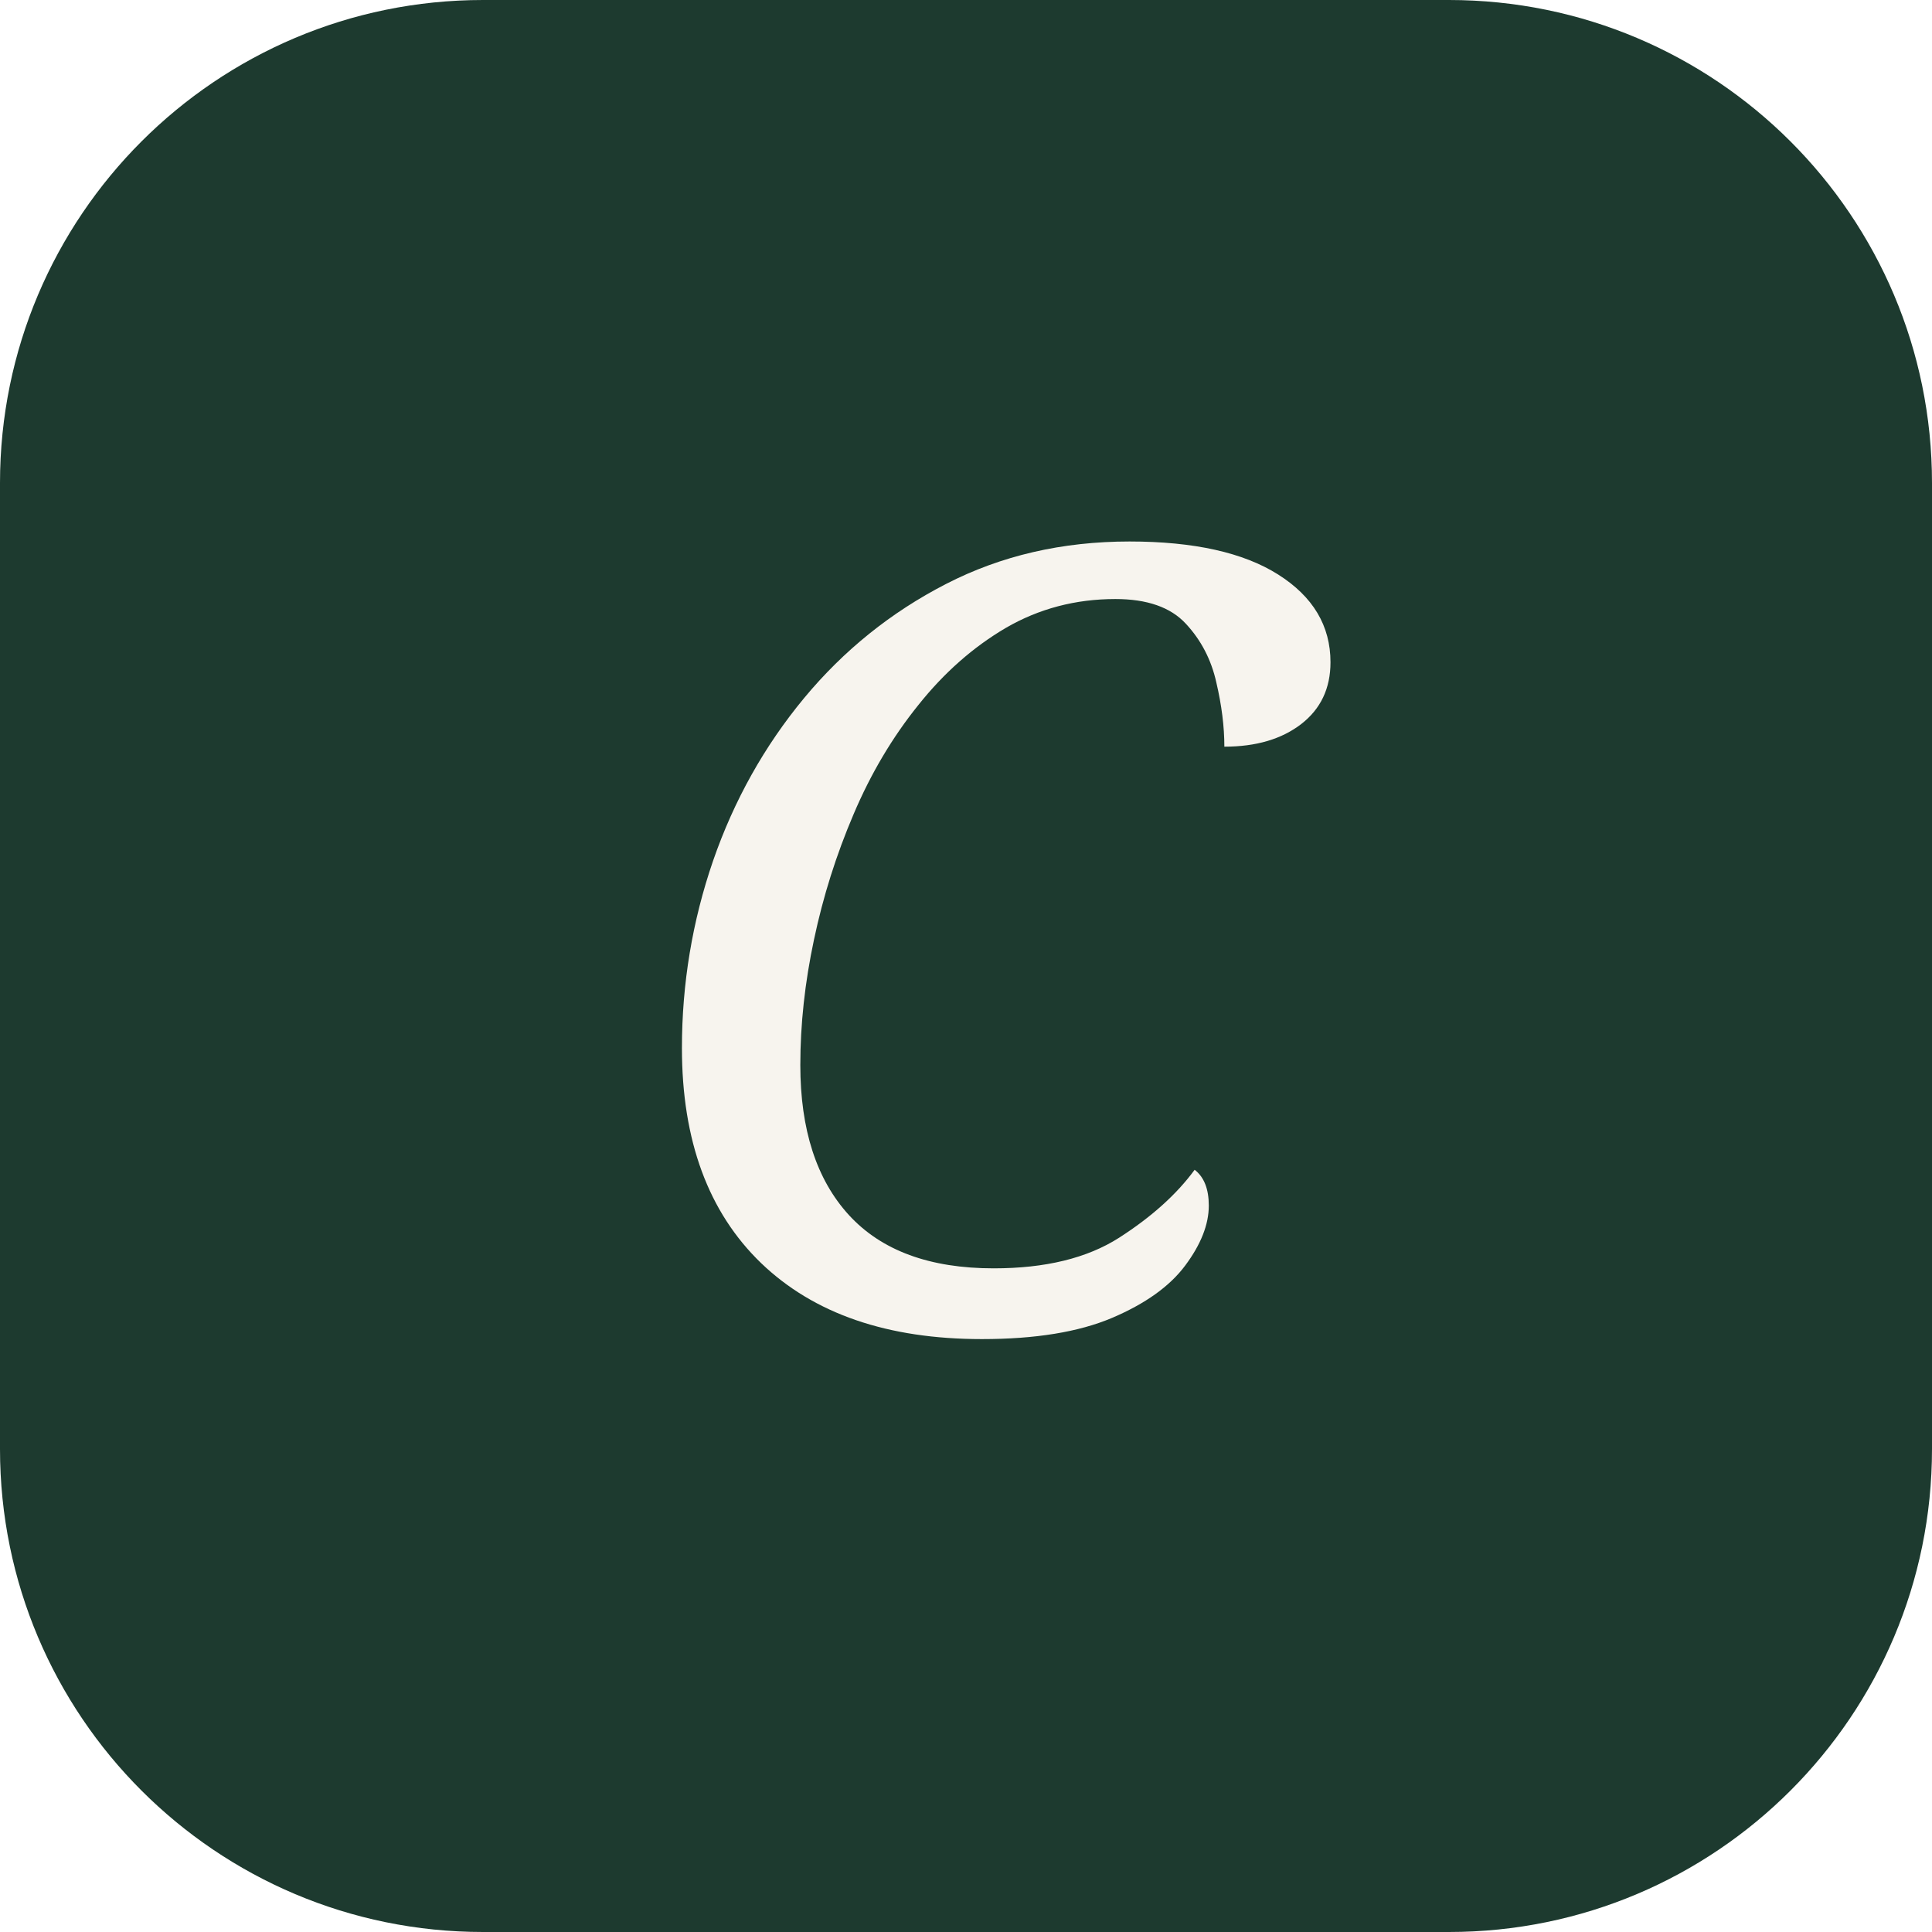
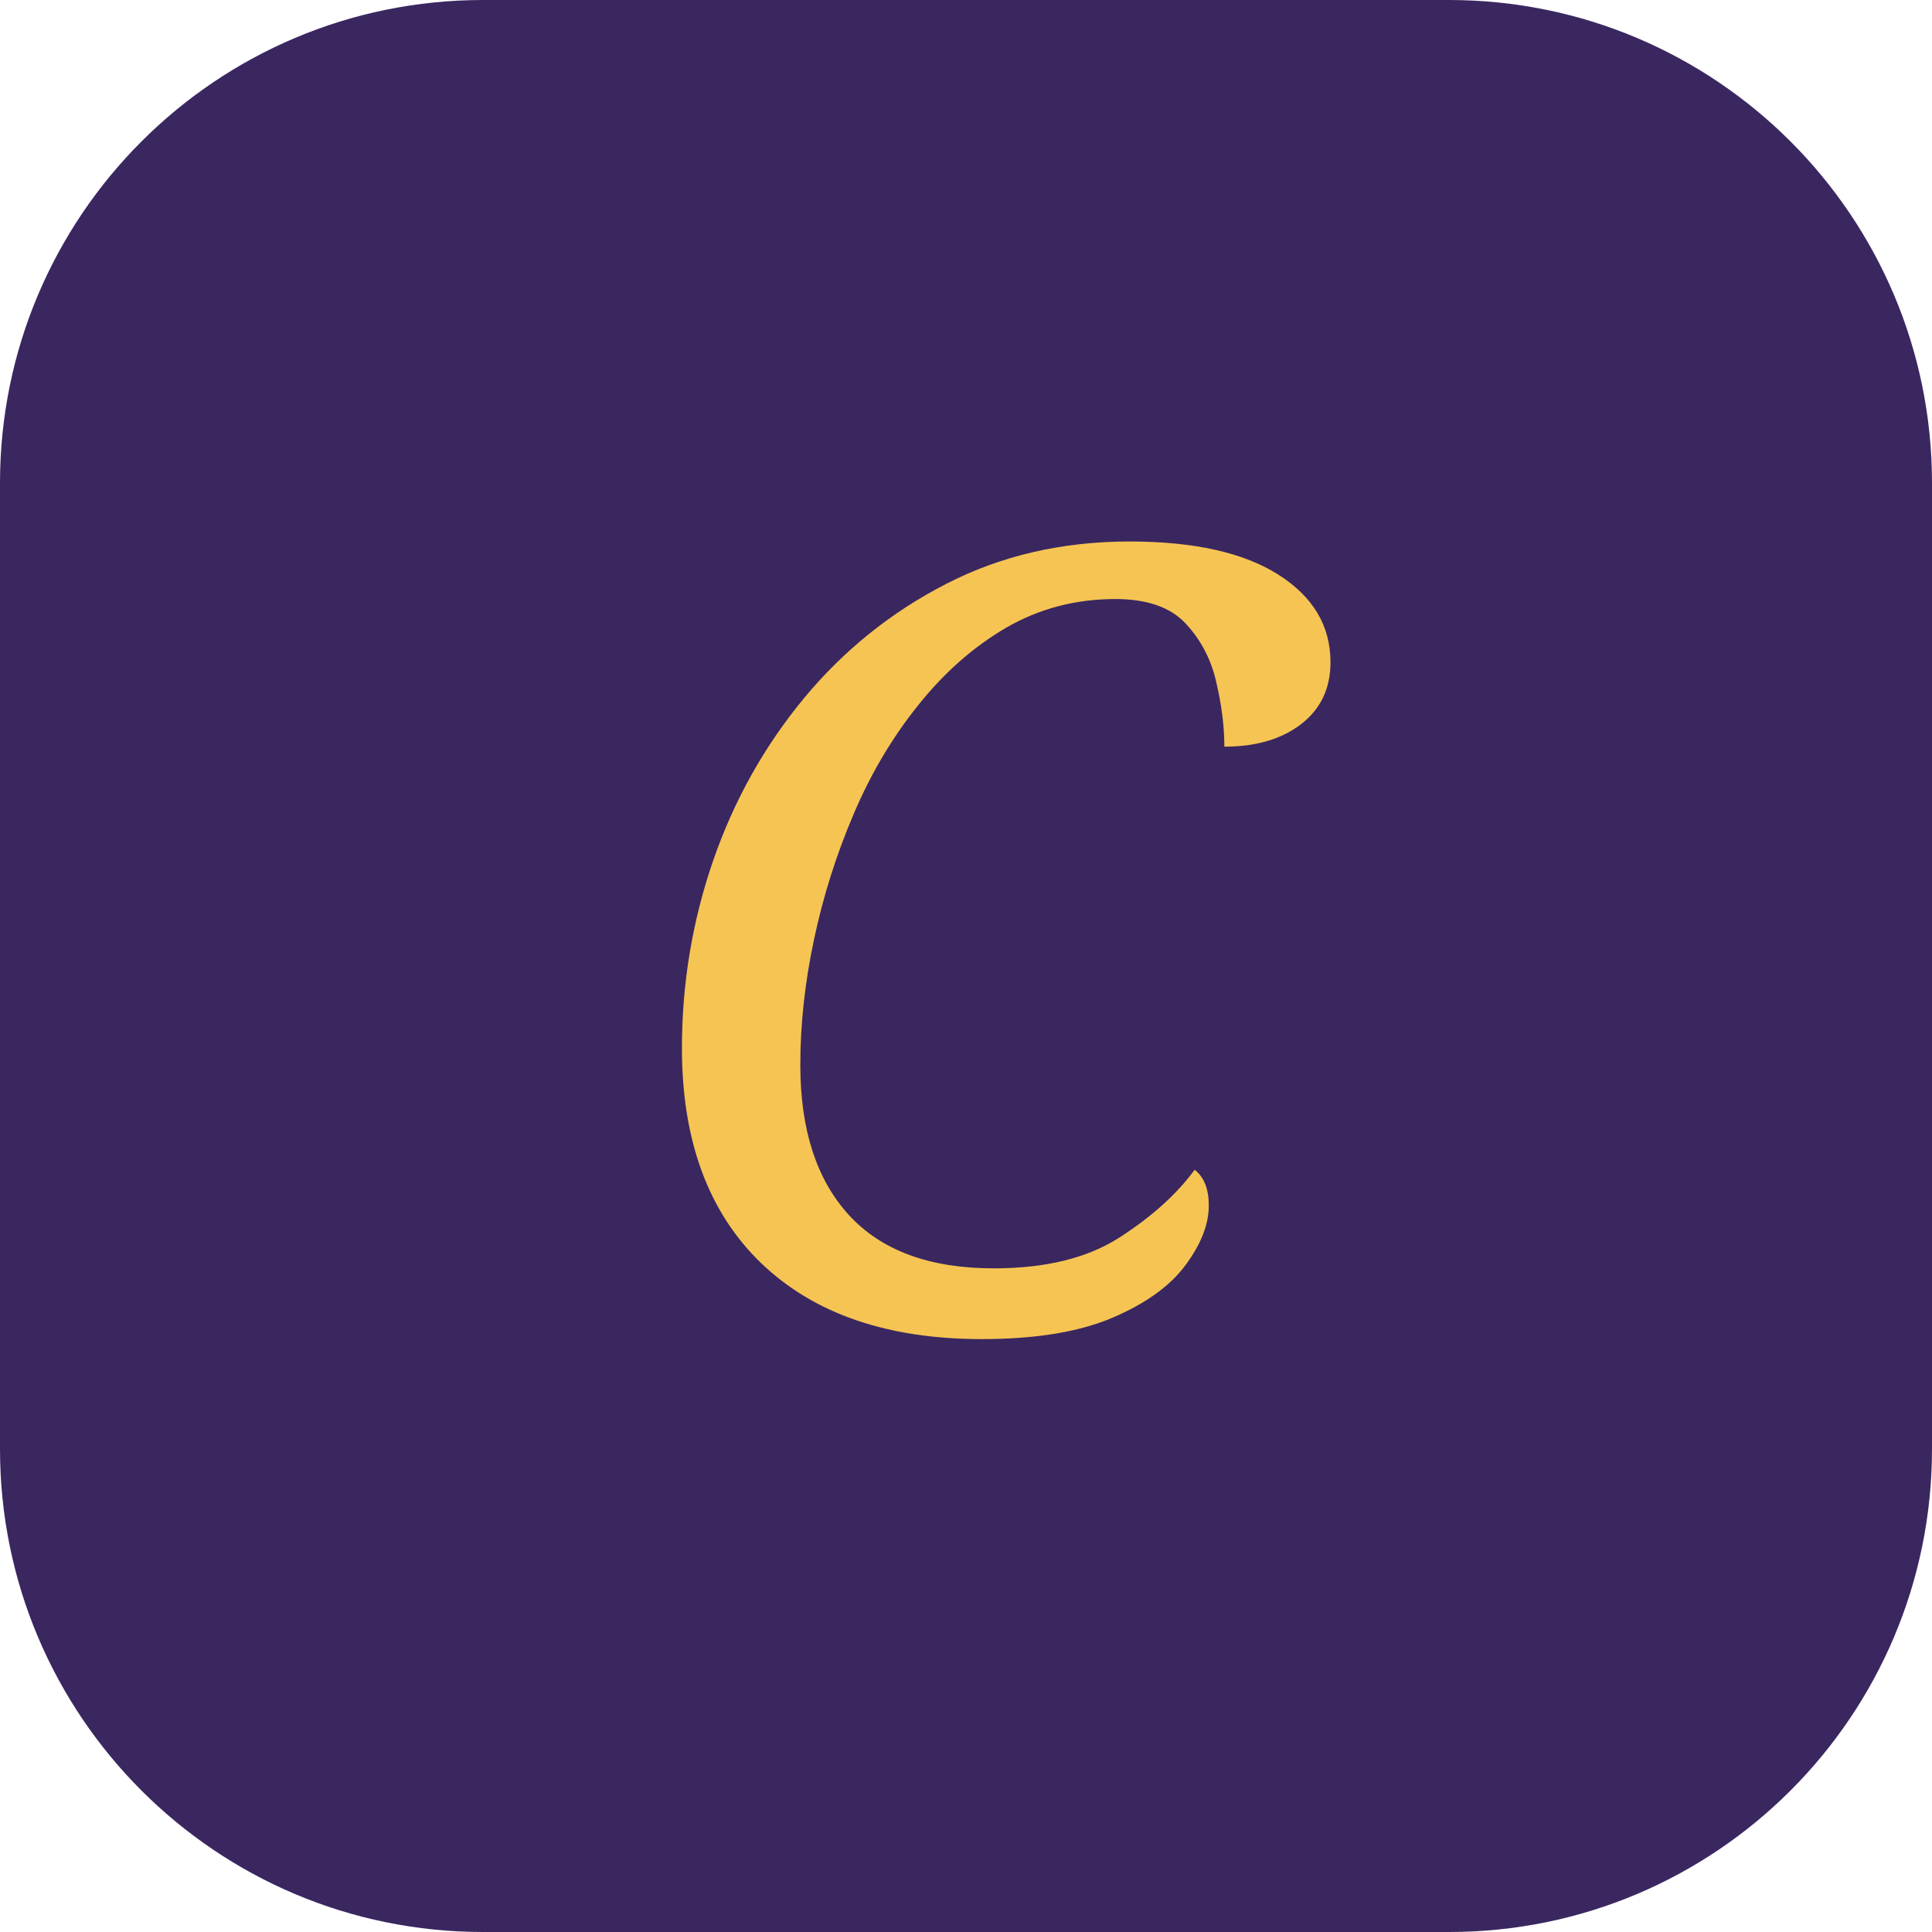
<svg xmlns="http://www.w3.org/2000/svg" viewBox="0 0 64 64">
-   <rect width="64" height="64" rx="16" fill="#1d3a2f" />
-   <text x="32" y="44" text-anchor="middle" font-family="Georgia, serif" font-size="36" font-style="italic" fill="#f7f4ee">C</text>
+   <rect width="64" height="64" rx="16" fill="#3a2760" />
+   <text x="32" y="44" text-anchor="middle" font-family="Georgia, serif" font-size="36" font-style="italic" fill="#f6c453">C</text>
</svg>
